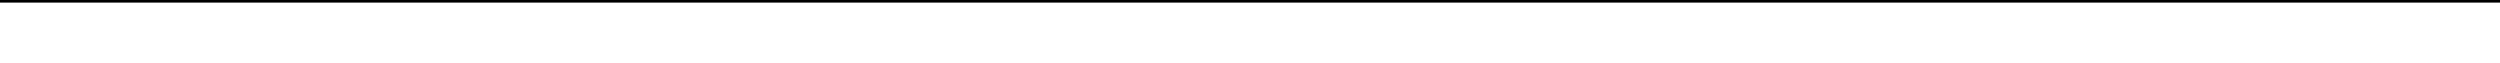
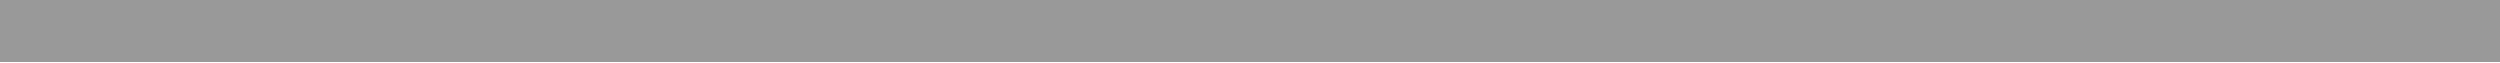
<svg xmlns="http://www.w3.org/2000/svg" width="600pt" height="15pt" viewBox="0 0 600 15" version="1.1" shape-rendering="crispEdges">
-   <defs>
-     <linearGradient id="linear0" gradientUnits="userSpaceOnUse" x1="0.5" y1="0.5" x2="0.5" y2="1">
-       <stop offset="0" style="stop-color:rgb(0%,0%,0%);stop-opacity:1;" />
-       <stop offset="0.5" style="stop-color:rgb(100%,100%,100%);stop-opacity:1;" />
-     </linearGradient>
-     <linearGradient id="linear1" gradientUnits="userSpaceOnUse" x1="0.5" y1="0.5" x2="0.5" y2="1">
-       <stop offset="0" style="stop-color:rgb(0%,0%,0%);stop-opacity:1;" />
-       <stop offset="0.5" style="stop-color:rgb(100%,100%,100%);stop-opacity:1;" />
-     </linearGradient>
-     <linearGradient id="linear2" gradientUnits="userSpaceOnUse" x1="0.5" y1="0.5" x2="0.5" y2="1">
-       <stop offset="0" style="stop-color:rgb(0%,0%,0%);stop-opacity:1;" />
-       <stop offset="0.5" style="stop-color:rgb(100%,100%,100%);stop-opacity:1;" />
-     </linearGradient>
-   </defs>
-   <g id="surface57">
-     <path style=" stroke:none;fill-rule:nonzero;fill:url(#linear0);" d="M 7.5 0 L 207.5 0 L 207.5 15 L 7.5 15 Z M 0 0 L 15 0 L 15 15 L 0 15 Z M 0 0 " />
-     <path style=" stroke:none;fill-rule:nonzero;fill:url(#linear1);" d="M 207.5 0 L 407.5 0 L 407.5 15 L 207.5 15 Z M 200 0 L 215 0 L 215 15 L 200 15 Z M 200 0 " />
-     <path style=" stroke:none;fill-rule:nonzero;fill:url(#linear2);" d="M 407.5 0 L 607.5 0 L 607.5 15 L 407.5 15 Z M 400 0 L 415 0 L 415 15 L 400 15 Z M 400 0 " />
+   <g id="surface61">
+     <path style=" stroke:none;fill-rule:nonzero;fill:rgb(60%,60%,60%);fill-opacity:1;" d="M 7.5 0 L 207.5 0 L 207.5 15 L 7.5 15 Z M 0 0 L 15 0 L 15 15 L 0 15 Z M 0 0 " />
+     <path style=" stroke:none;fill-rule:nonzero;fill:rgb(60%,60%,60%);fill-opacity:1;" d="M 207.5 0 L 407.5 0 L 407.5 15 L 207.5 15 Z M 200 0 L 215 0 L 215 15 L 200 15 Z M 200 0 " />
+     <path style=" stroke:none;fill-rule:nonzero;fill:rgb(60%,60%,60%);fill-opacity:1;" d="M 407.5 0 L 607.5 0 L 607.5 15 L 407.5 15 Z M 400 0 L 415 0 L 415 15 L 400 15 Z M 400 0 " />
  </g>
</svg>
